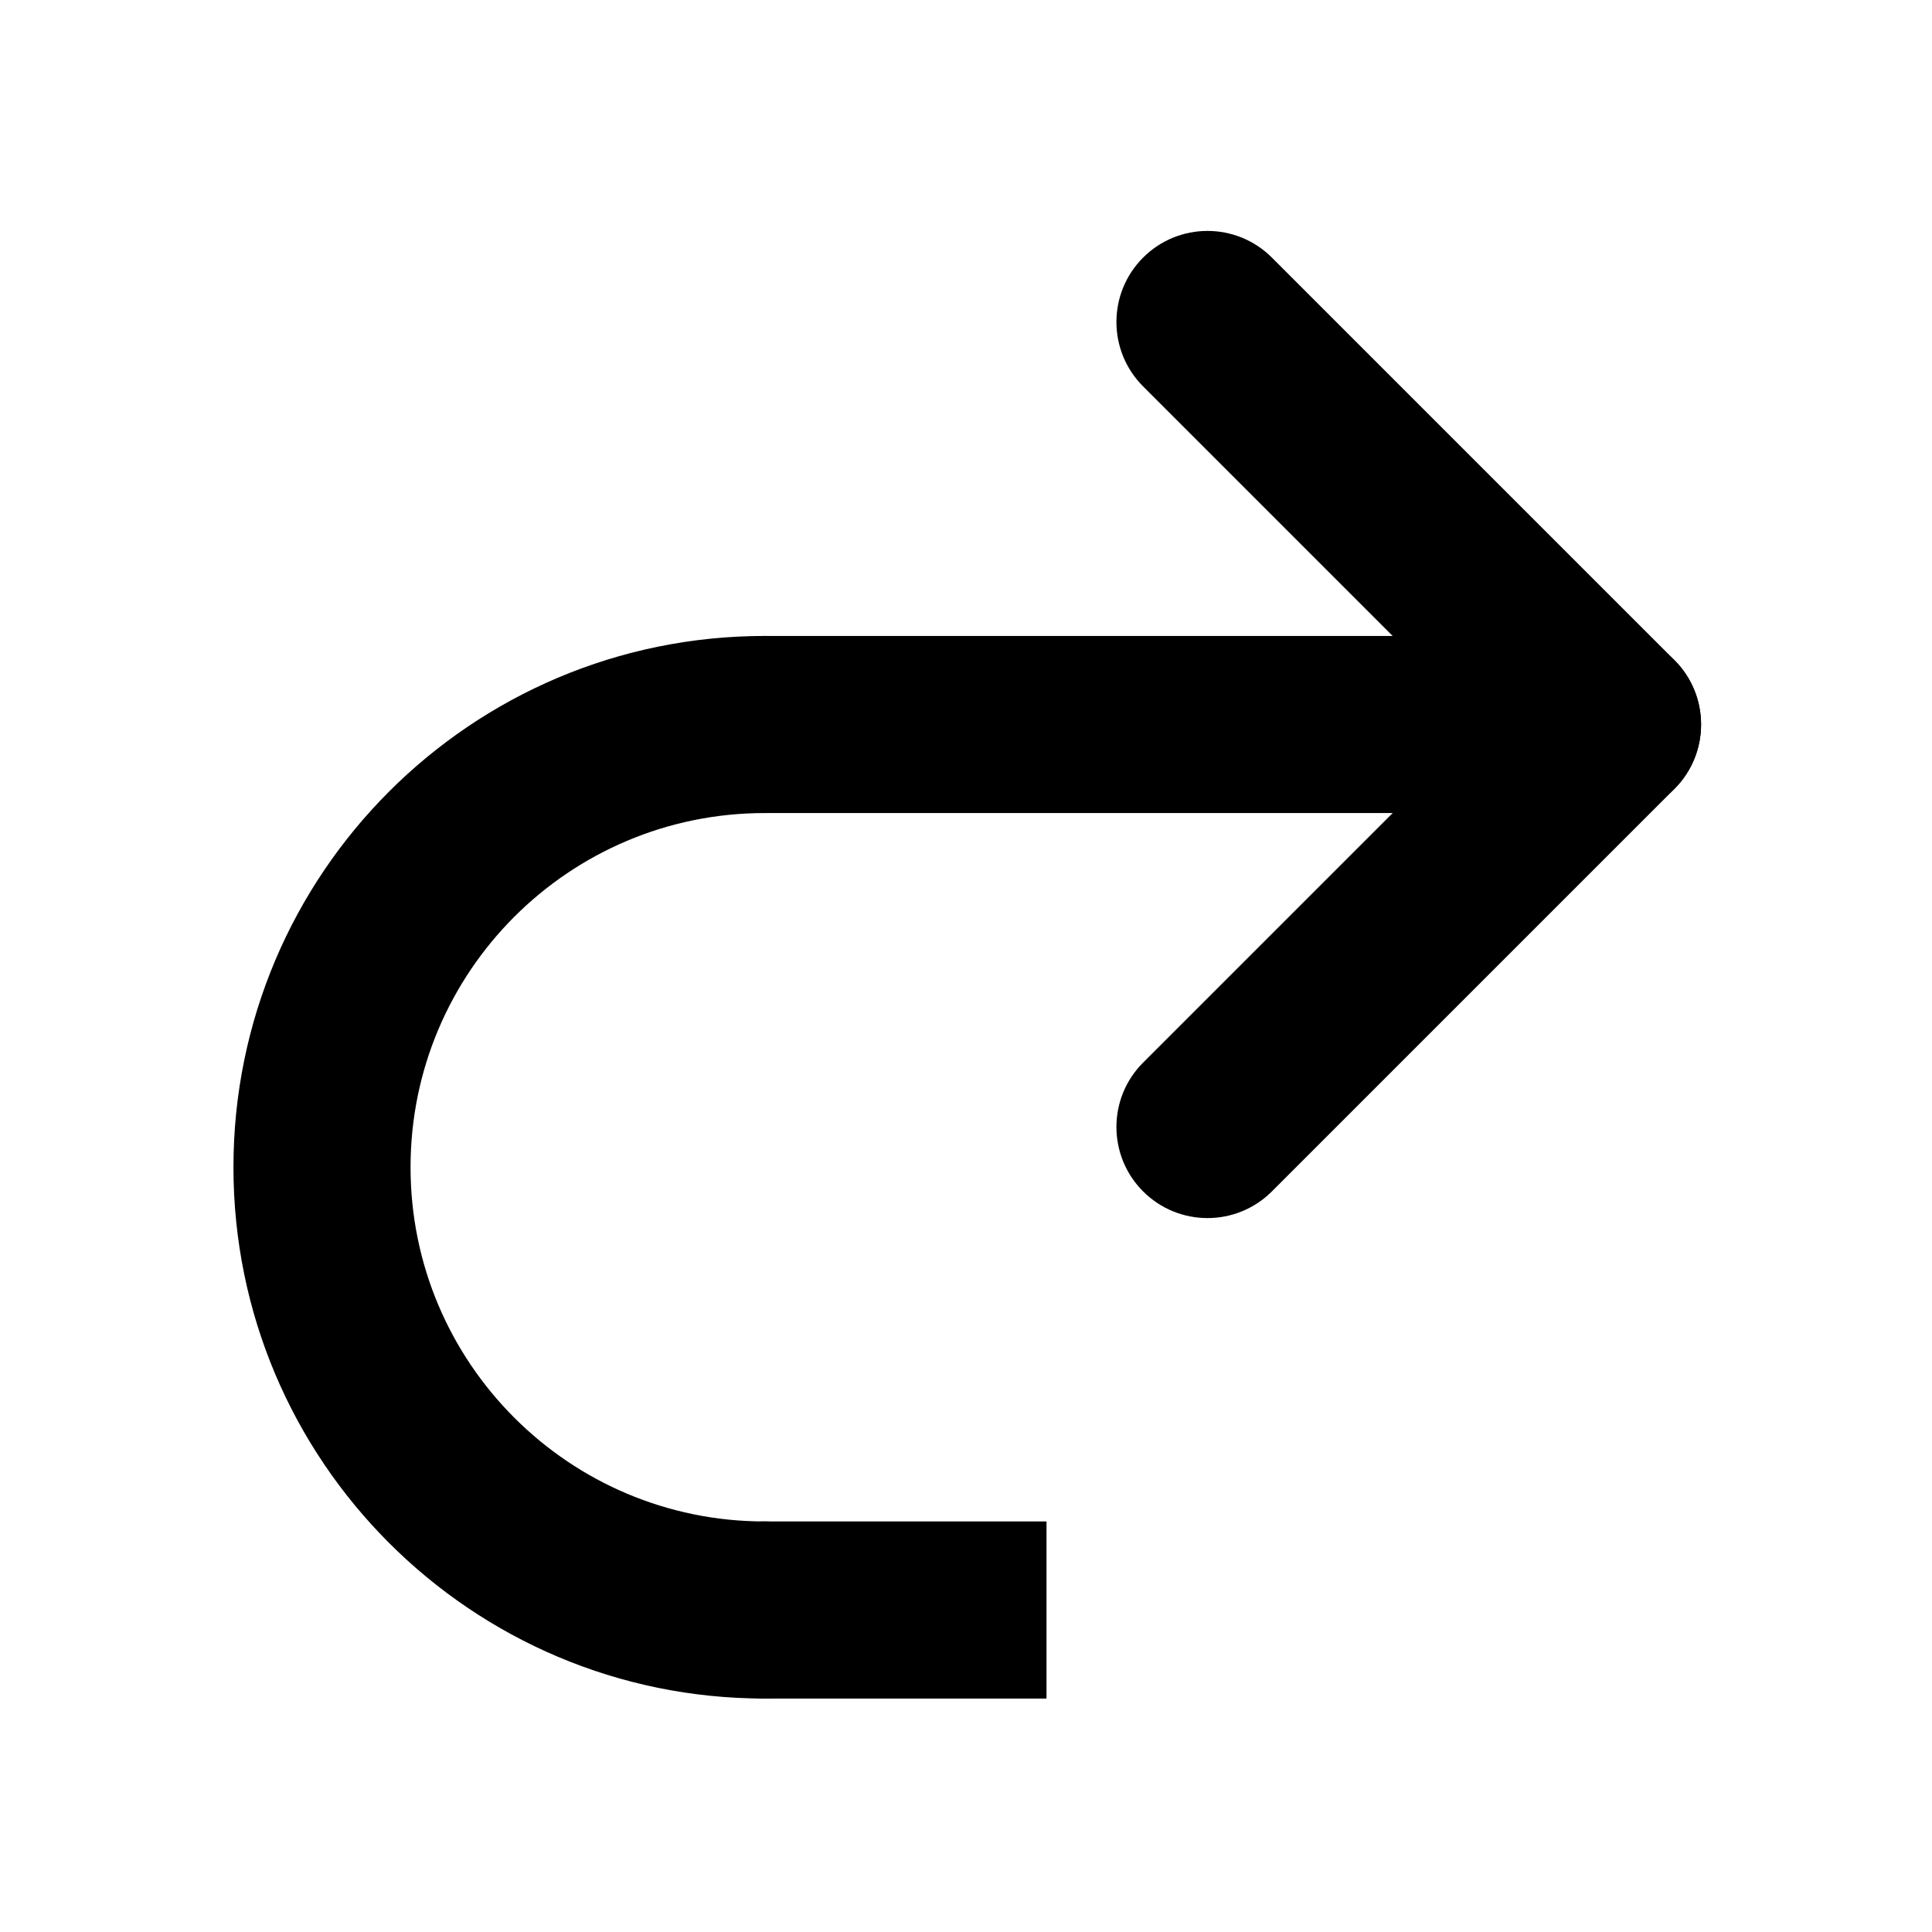
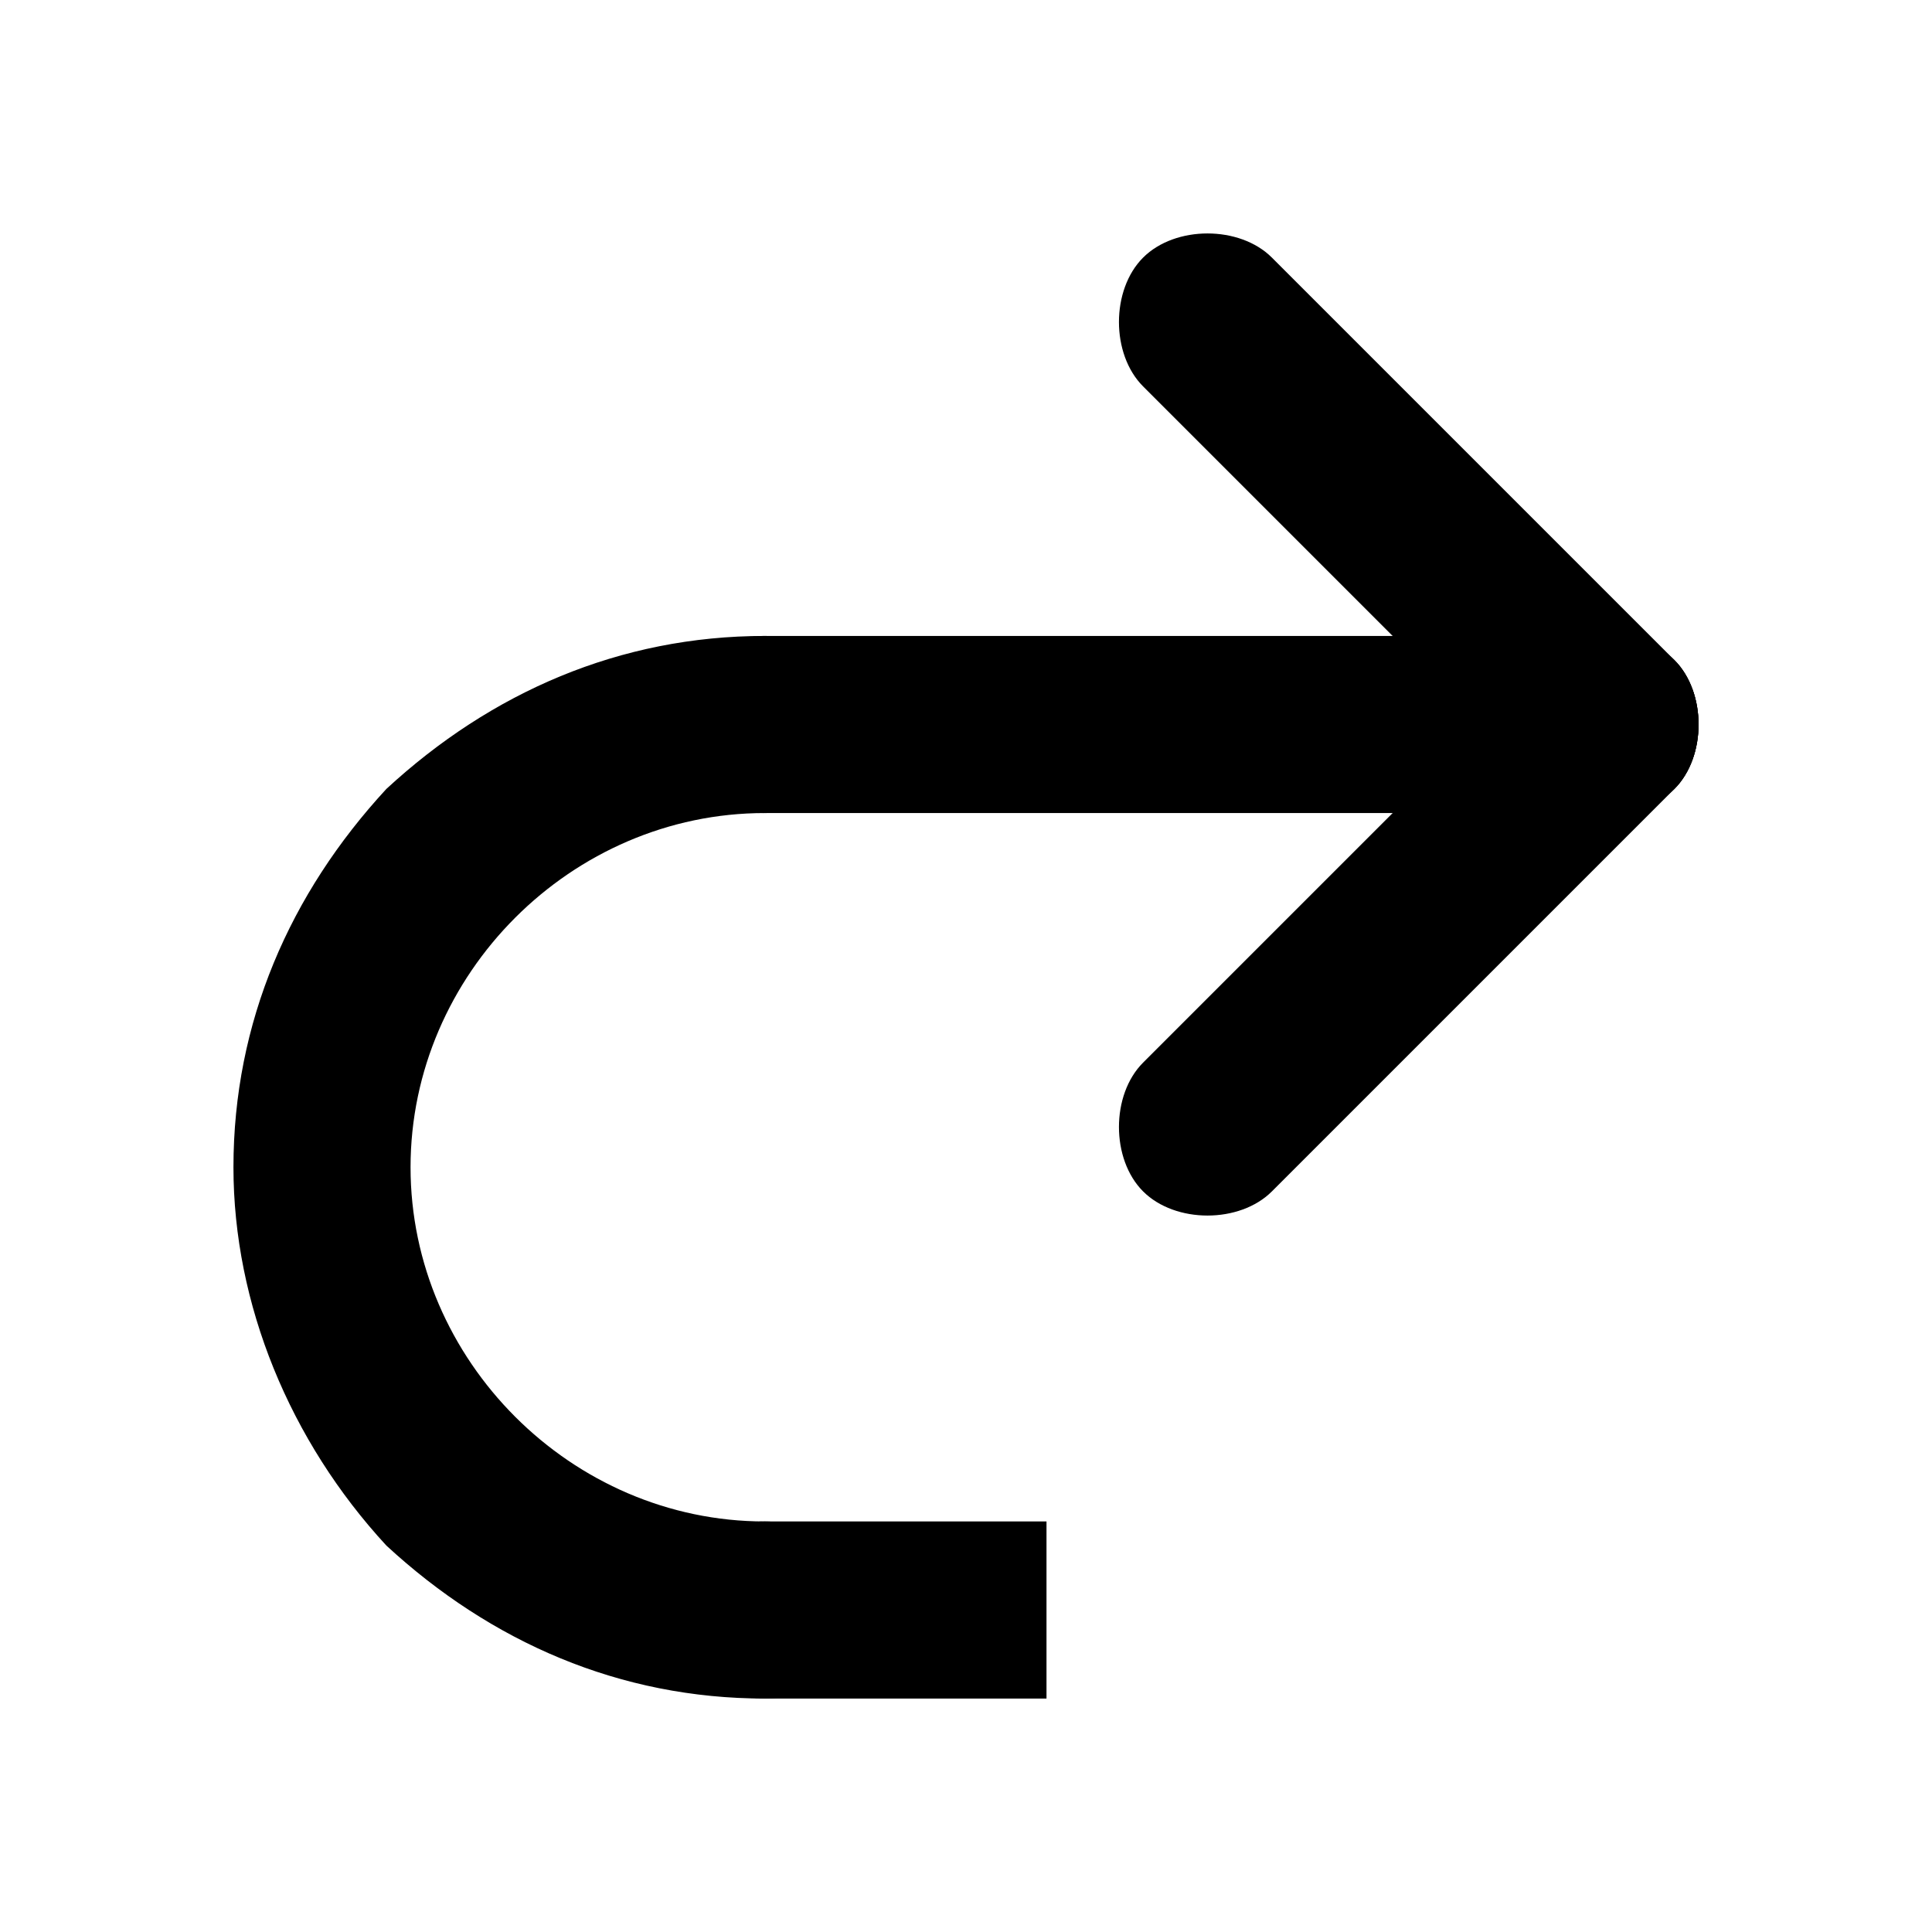
<svg xmlns="http://www.w3.org/2000/svg" viewBox="0 0 24 24">
-   <path d="M15.8 14.8L20.8 9.8A1.1 1.1 0 0 0 19.2 8.2L14.2 13.2A1.1 1.1 0 0 0 15.8 14.8Z" fill="currentColor" />
-   <path d="M20.8 8.2L15.8 3.2A1.1 1.1 0 0 0 14.2 4.8L19.2 9.8A1.1 1.1 0 0 0 20.8 8.2Z" fill="currentColor" />
-   <path d="M20 7.9L9.5 7.9A1.1 1.1 0 0 0 9.5 10.1L20 10.1A1.1 1.1 0 0 0 20 7.9Z" fill="currentColor" />
-   <path d="M9.5 7.9A6.6 6.6 0 0 0 9.5 21.1A1.1 1.1 0 0 0 9.5 18.9A4.4 4.4 0 0 1 9.5 10.1A1.1 1.1 0 0 0 9.5 7.9Z" fill="currentColor" />
-   <path d="M9.5 21.1L13 21.1L13 18.9L9.5 18.9A1.1 1.1 0 0 0 9.5 21.1Z" fill="currentColor" />
+   <path d="M15.8 14.8L20.8 9.8C21.0 9.6 21.1 9.3 21.1 9.0C21.1 8.7 21.0 8.4 20.8 8.2C20.6 8.0 20.3 7.9 20 7.9C19.7 7.9 19.4 8.0 19.2 8.2L14.2 13.2C14.0 13.4 13.9 13.7 13.9 14.0C13.9 14.3 14.0 14.6 14.2 14.8C14.4 15.0 14.7 15.1 15 15.1C15.3 15.1 15.6 15.0 15.8 14.8Z" fill="currentColor" />
+   <path d="M20.8 8.2L15.8 3.2C15.6 3.0 15.3 2.9 15 2.9C14.7 2.9 14.4 3.0 14.2 3.2C14.0 3.4 13.9 3.7 13.9 4.0C13.9 4.3 14.0 4.6 14.2 4.8L19.2 9.8C19.4 10.0 19.7 10.1 20 10.1C20.3 10.1 20.6 10.0 20.8 9.8C21.0 9.6 21.1 9.3 21.1 9.0C21.1 8.7 21.0 8.4 20.8 8.2Z" fill="currentColor" />
+   <path d="M20 7.9H9.5C9.2 7.9 8.9 8.0 8.7 8.2C8.5 8.4 8.4 8.7 8.4 9.0C8.4 9.3 8.5 9.6 8.7 9.8C8.9 10.0 9.2 10.1 9.5 10.1H20C20.3 10.1 20.6 10.0 20.8 9.8C21.0 9.6 21.1 9.3 21.1 9.0C21.1 8.7 21.0 8.4 20.8 8.2C20.6 8.0 20.3 7.9 20 7.9Z" fill="currentColor" />
+   <path d="M9.5 7.9C7.7 7.9 6.1 8.6 4.8 9.8C3.6 11.1 2.9 12.7 2.9 14.5C2.9 16.2 3.6 17.9 4.8 19.2C6.1 20.4 7.7 21.1 9.5 21.1C9.8 21.1 10.1 21.0 10.3 20.8C10.5 20.6 10.6 20.3 10.6 20.0C10.6 19.7 10.5 19.4 10.3 19.2C10.1 19.0 9.8 18.9 9.5 18.9C8.3 18.9 7.2 18.4 6.4 17.6C5.6 16.8 5.1 15.7 5.1 14.5C5.1 13.3 5.6 12.2 6.4 11.4C7.2 10.6 8.3 10.1 9.5 10.1C9.8 10.1 10.1 10.0 10.3 9.8C10.5 9.6 10.6 9.3 10.6 9.0C10.6 8.7 10.5 8.4 10.3 8.2C10.1 8.0 9.8 7.9 9.5 7.9Z" fill="currentColor" />
+   <path d="M9.5 21.1L13 21.1V18.9L9.5 18.9C9.2 18.9 8.9 19.0 8.7 19.2C8.5 19.4 8.4 19.7 8.4 20.0C8.4 20.3 8.5 20.6 8.7 20.8C8.9 21.0 9.2 21.1 9.5 21.1Z" fill="currentColor" />
</svg>
